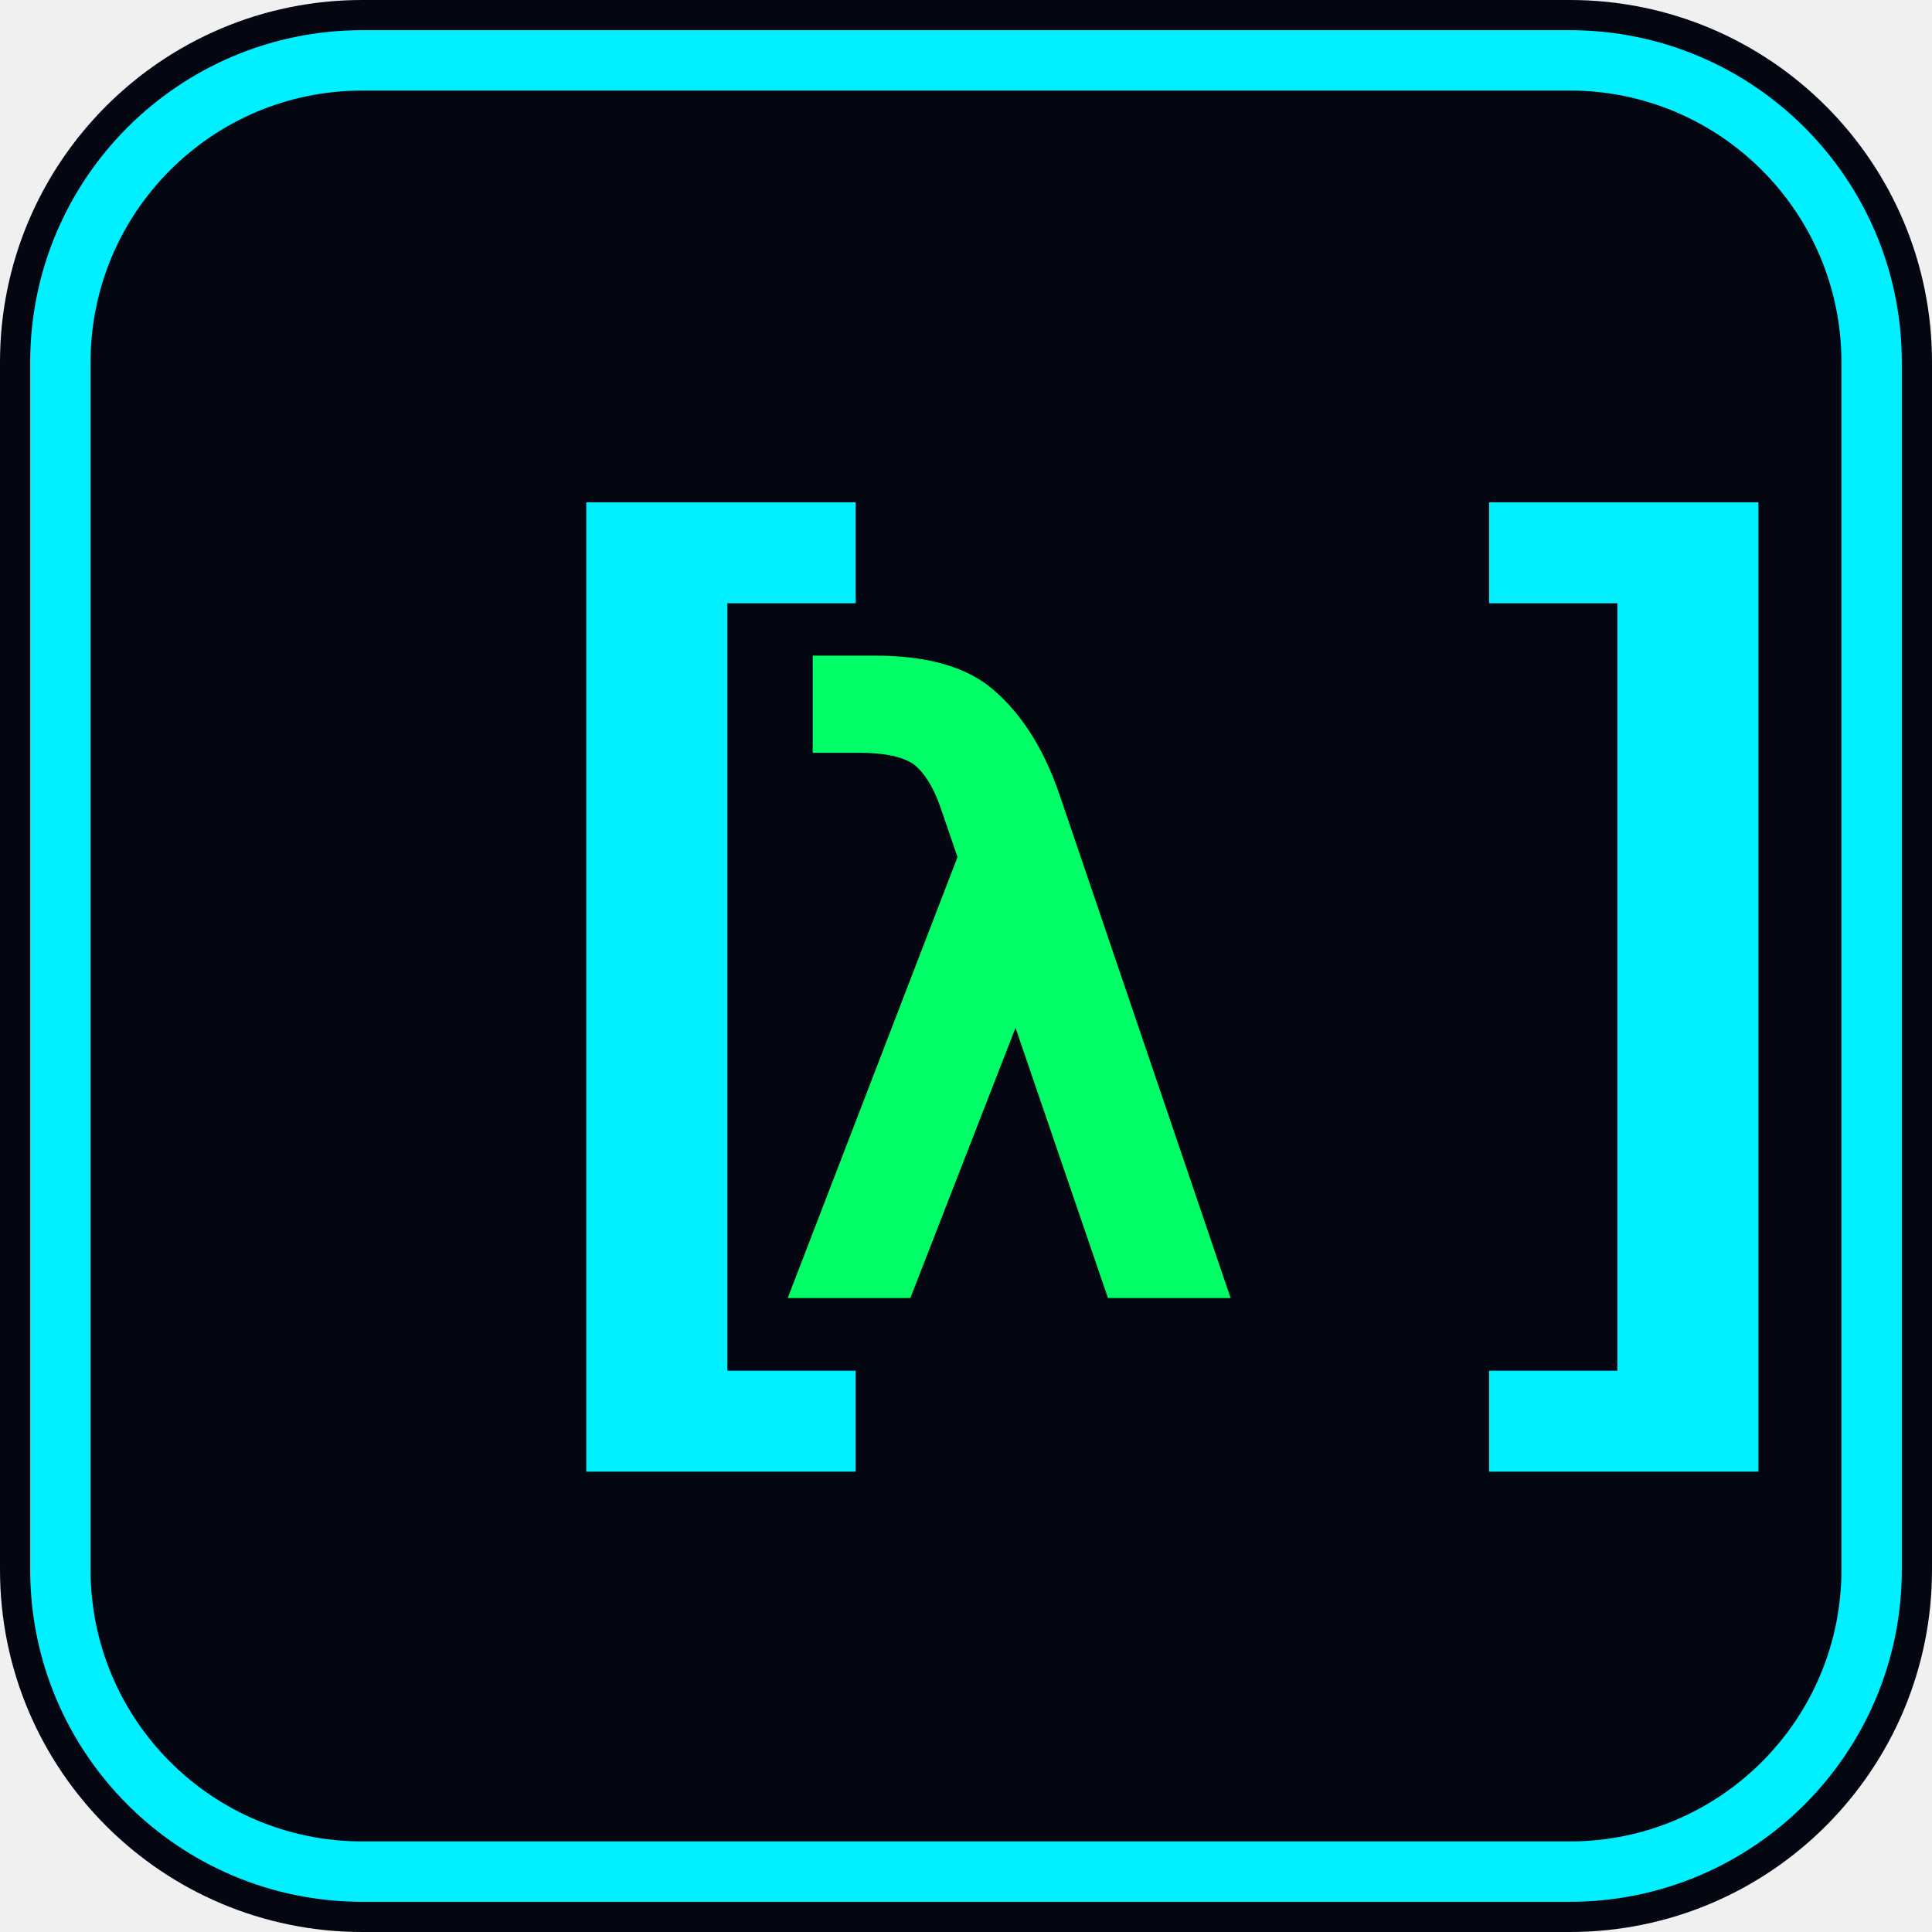
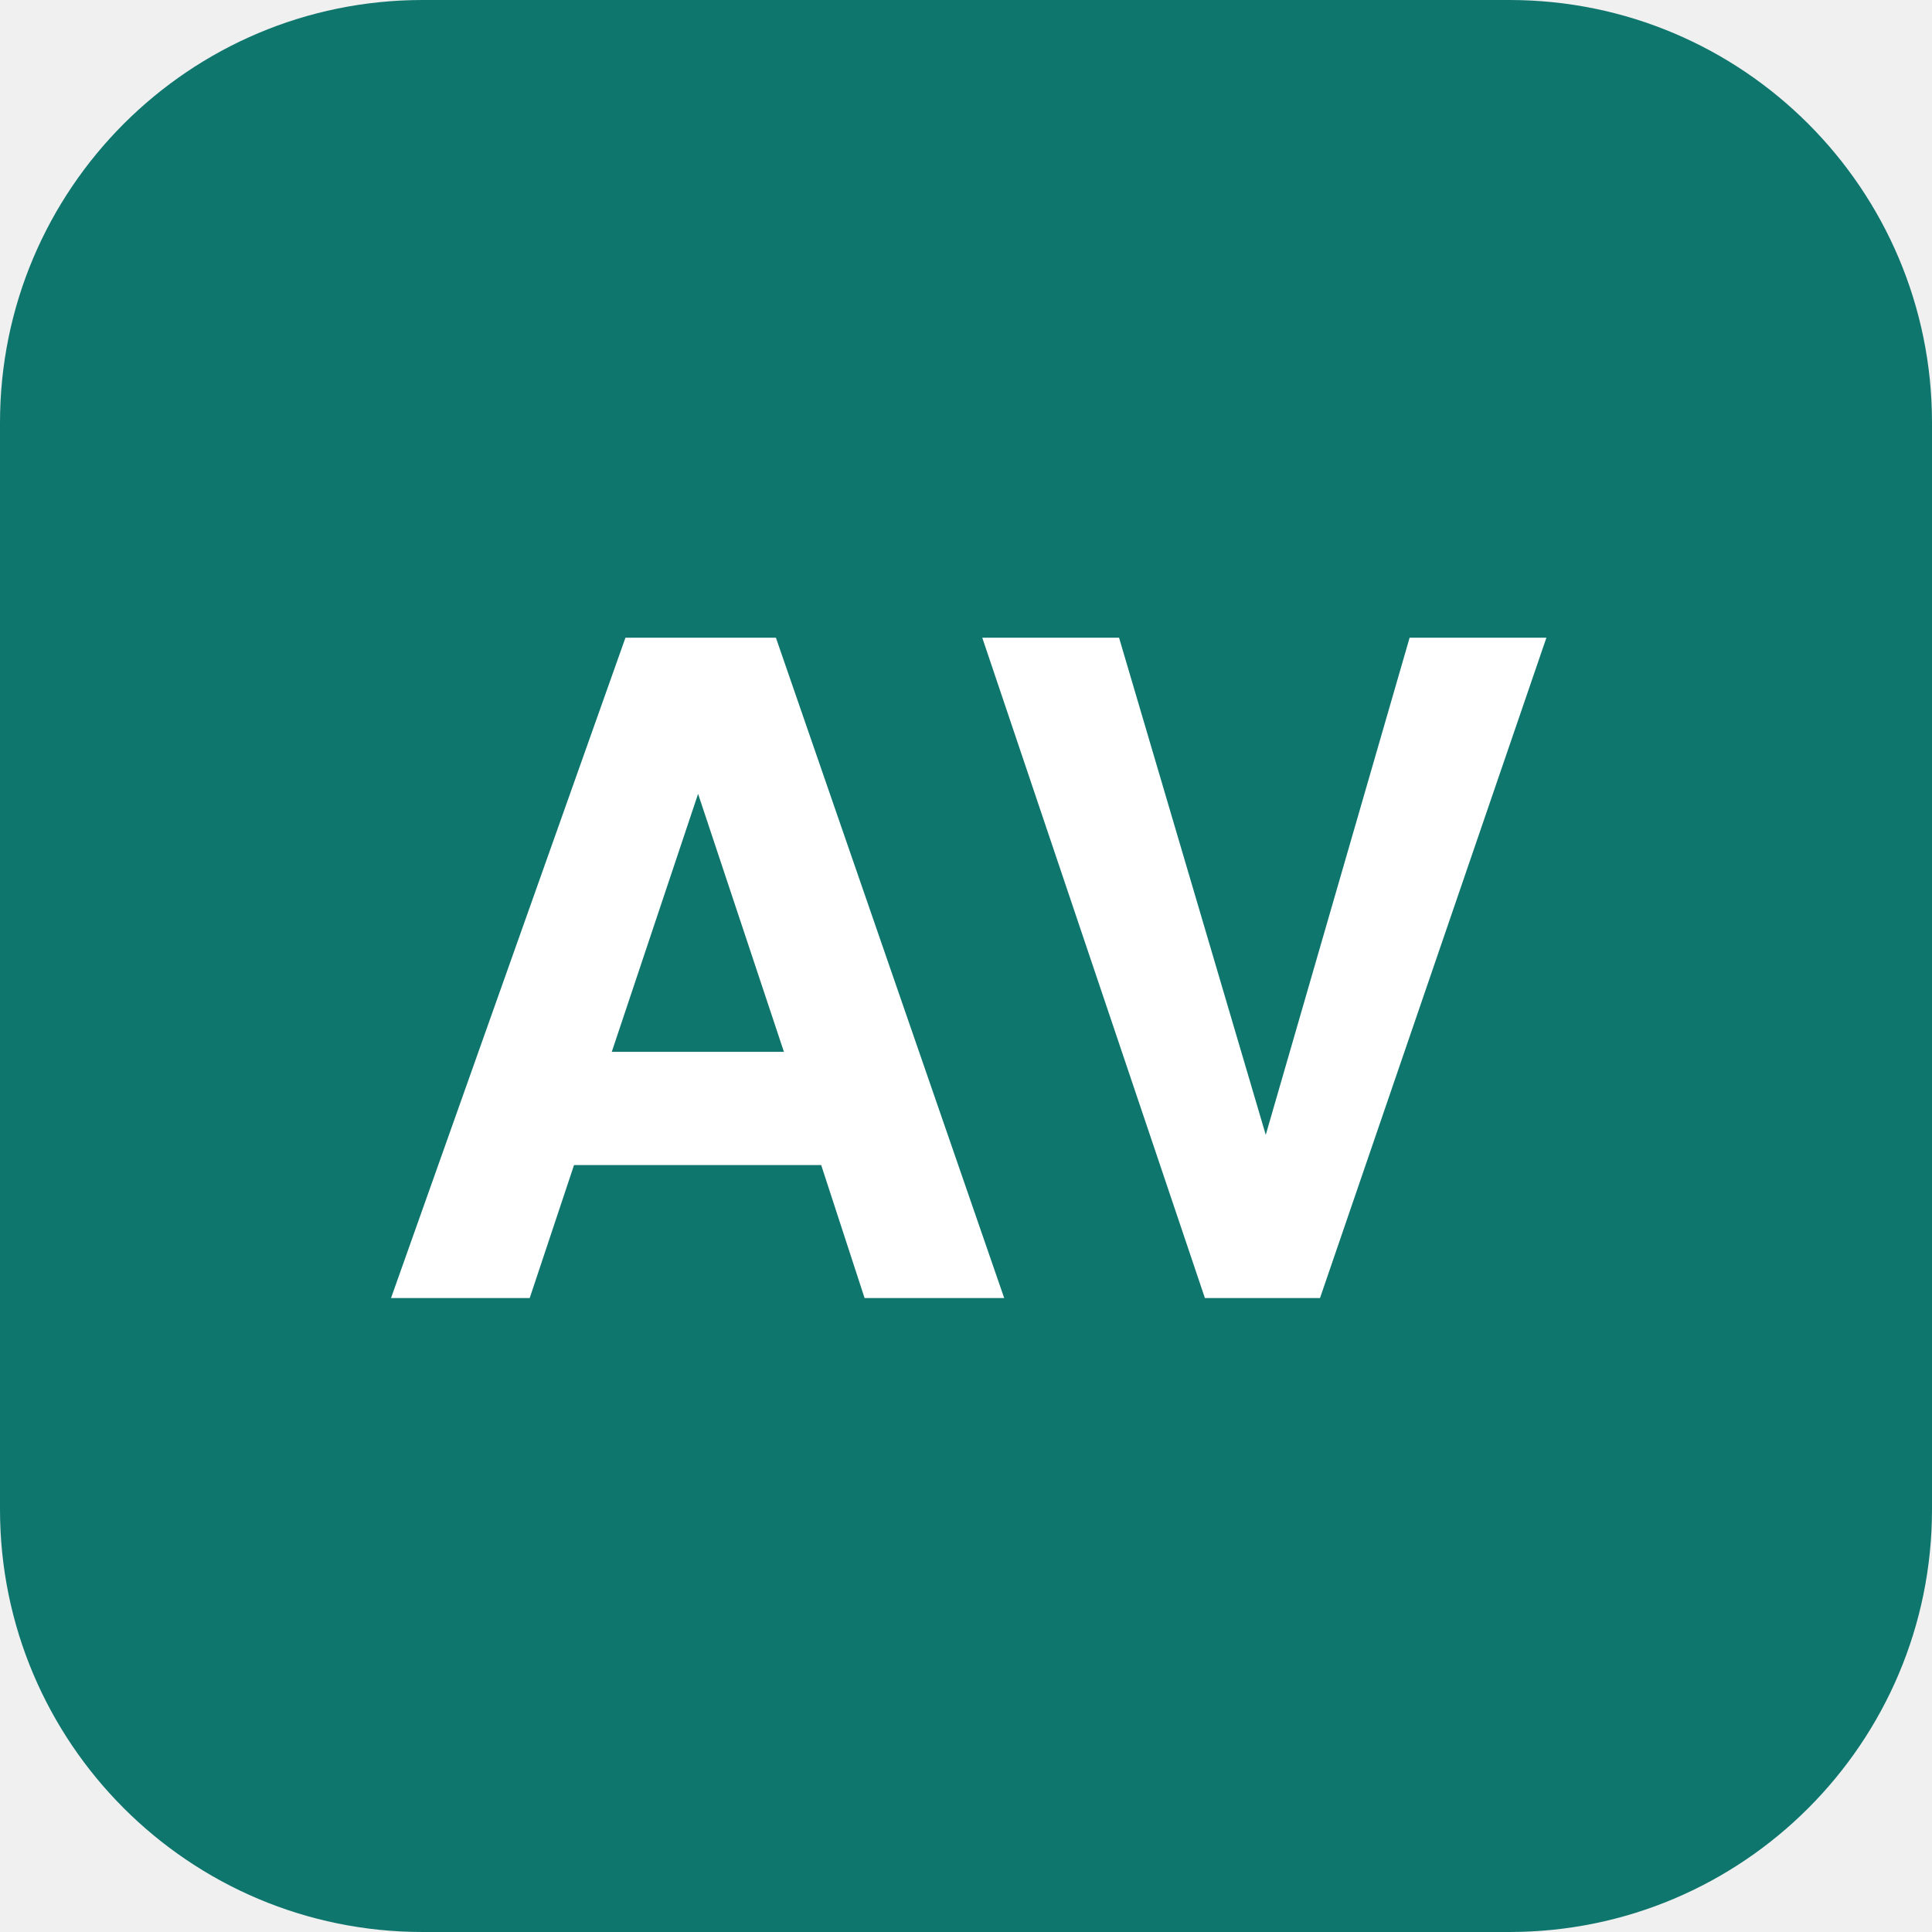
- <svg xmlns="http://www.w3.org/2000/svg" viewBox="0 0 64 64" width="64" height="64">
-   <rect width="64" height="64" rx="12" fill="#040711" />
-   <rect x="2" y="2" width="60" height="60" rx="10" fill="none" stroke="#00f0ff" stroke-width="2" />
-   <text x="12" y="44" font-family="monospace" font-size="36" font-weight="bold" fill="#00f0ff">[</text>
-   <text x="25" y="43" font-family="monospace" font-size="28" font-weight="bold" fill="#00ff66">λ</text>
-   <text x="44" y="44" font-family="monospace" font-size="36" font-weight="bold" fill="#00f0ff">]</text>
+ <svg xmlns="http://www.w3.org/2000/svg" viewBox="0 0 64 64">
+   <rect width="64" height="64" rx="14" fill="#0f766e" />
+   <text x="32" y="43" text-anchor="middle" font-family="Helvetica, Arial, sans-serif" font-size="30" font-weight="800" fill="#fff">AV</text>
</svg>
